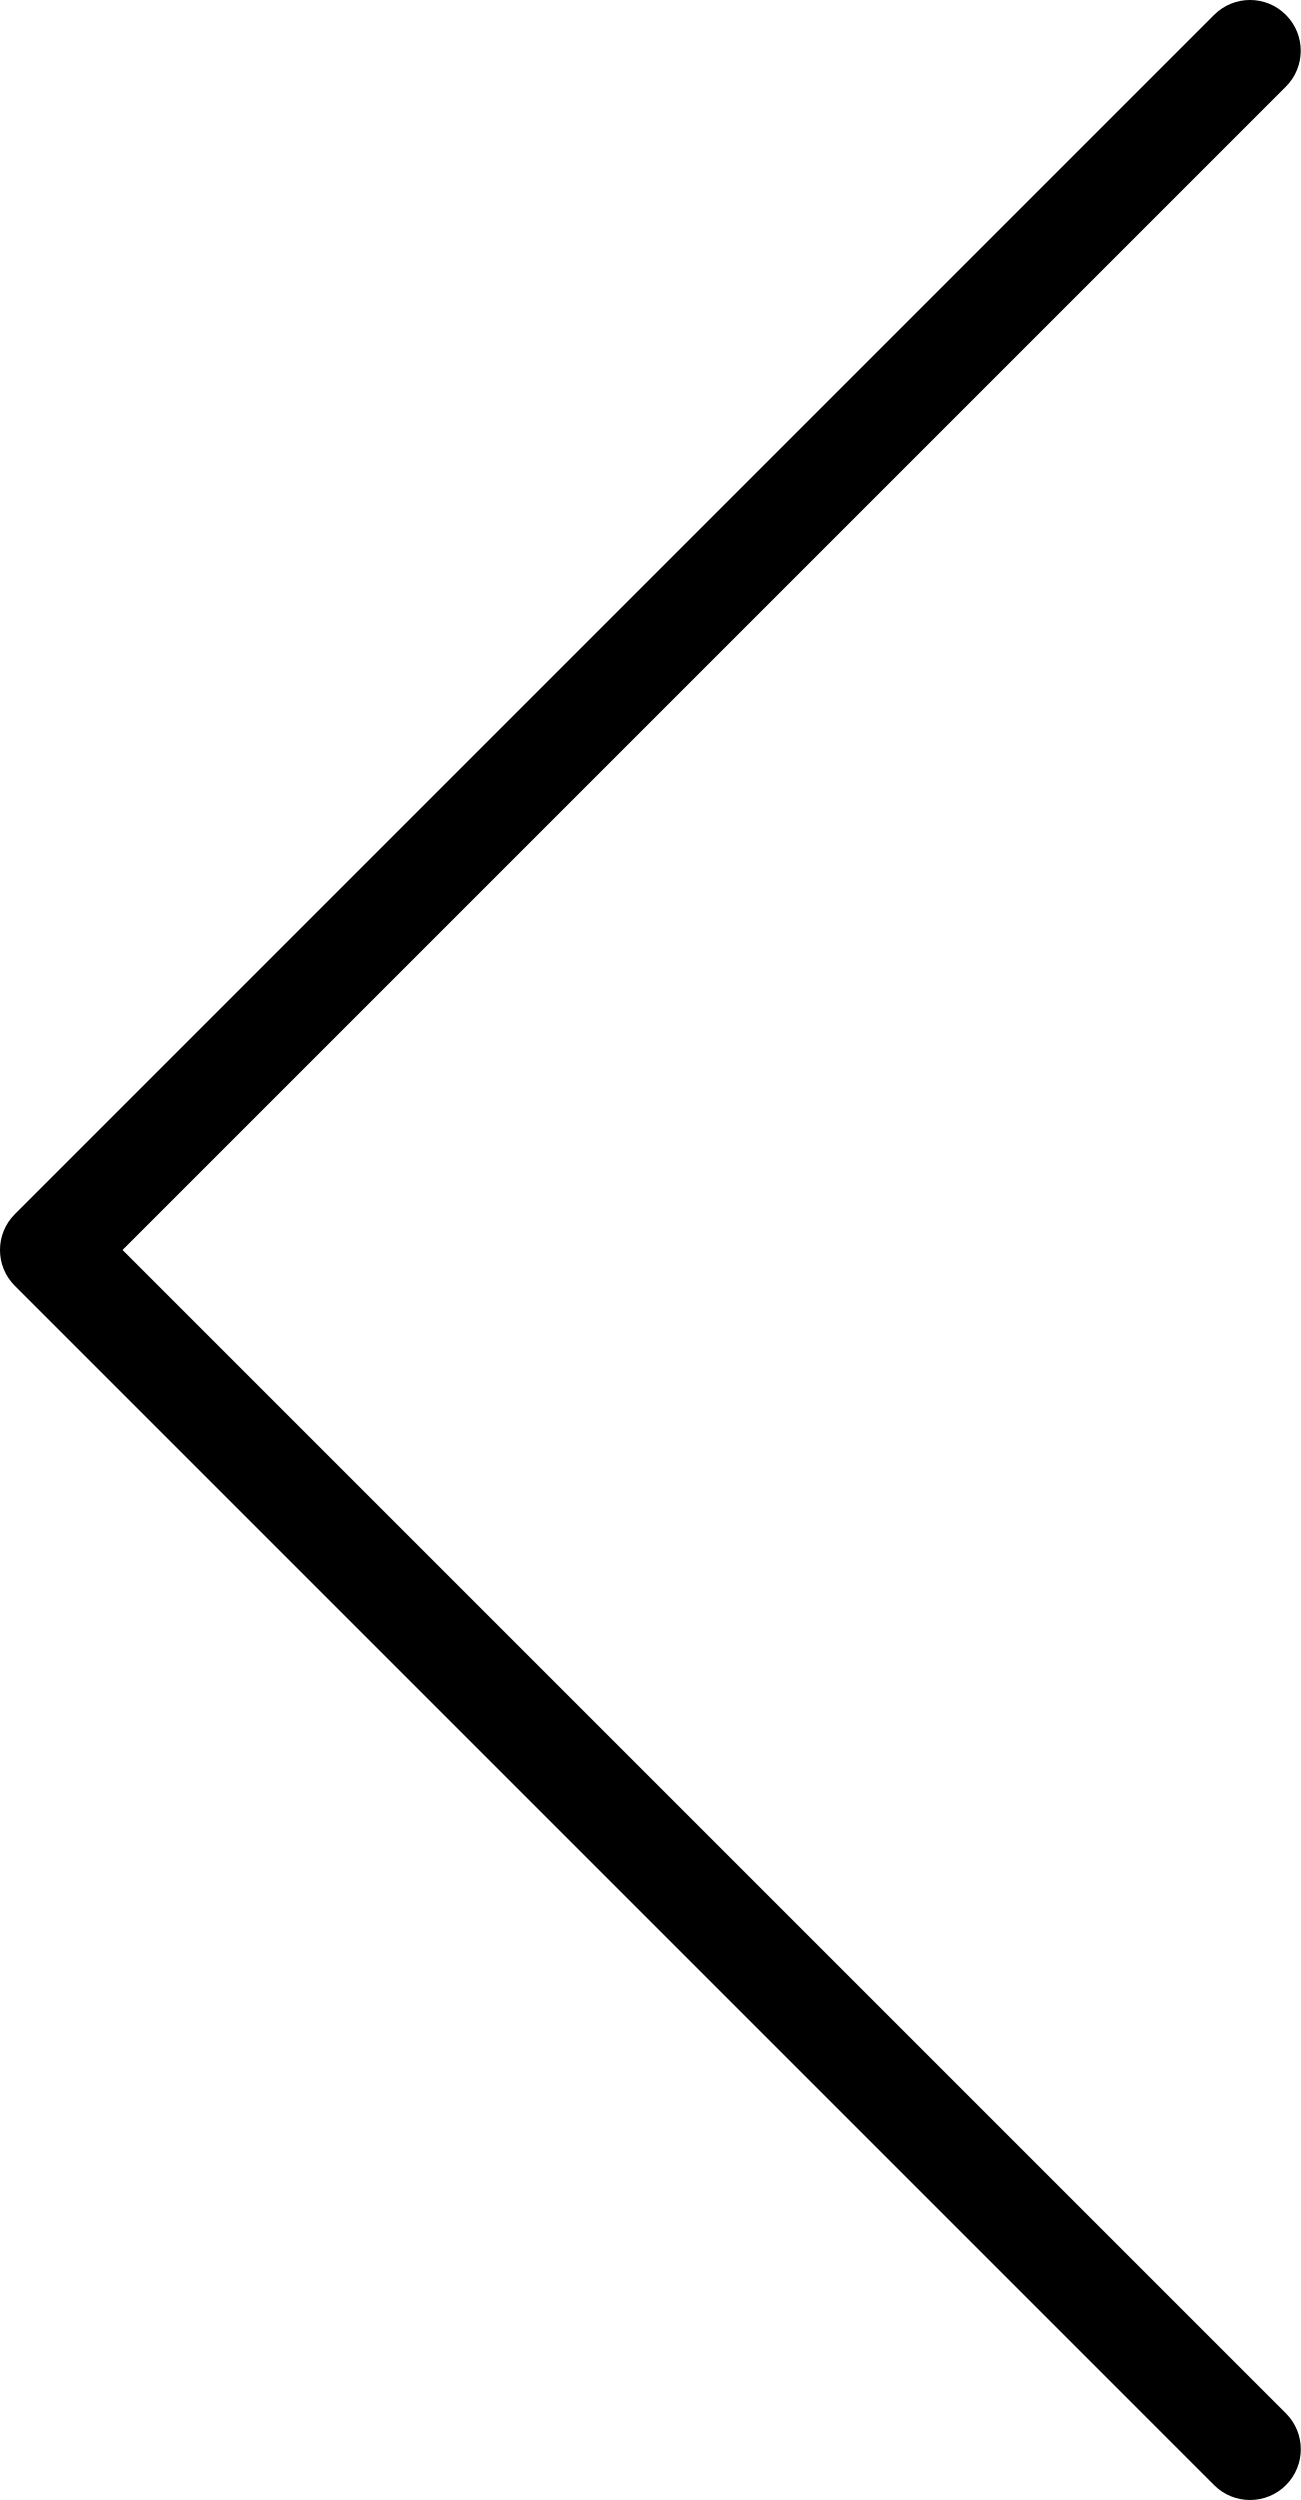
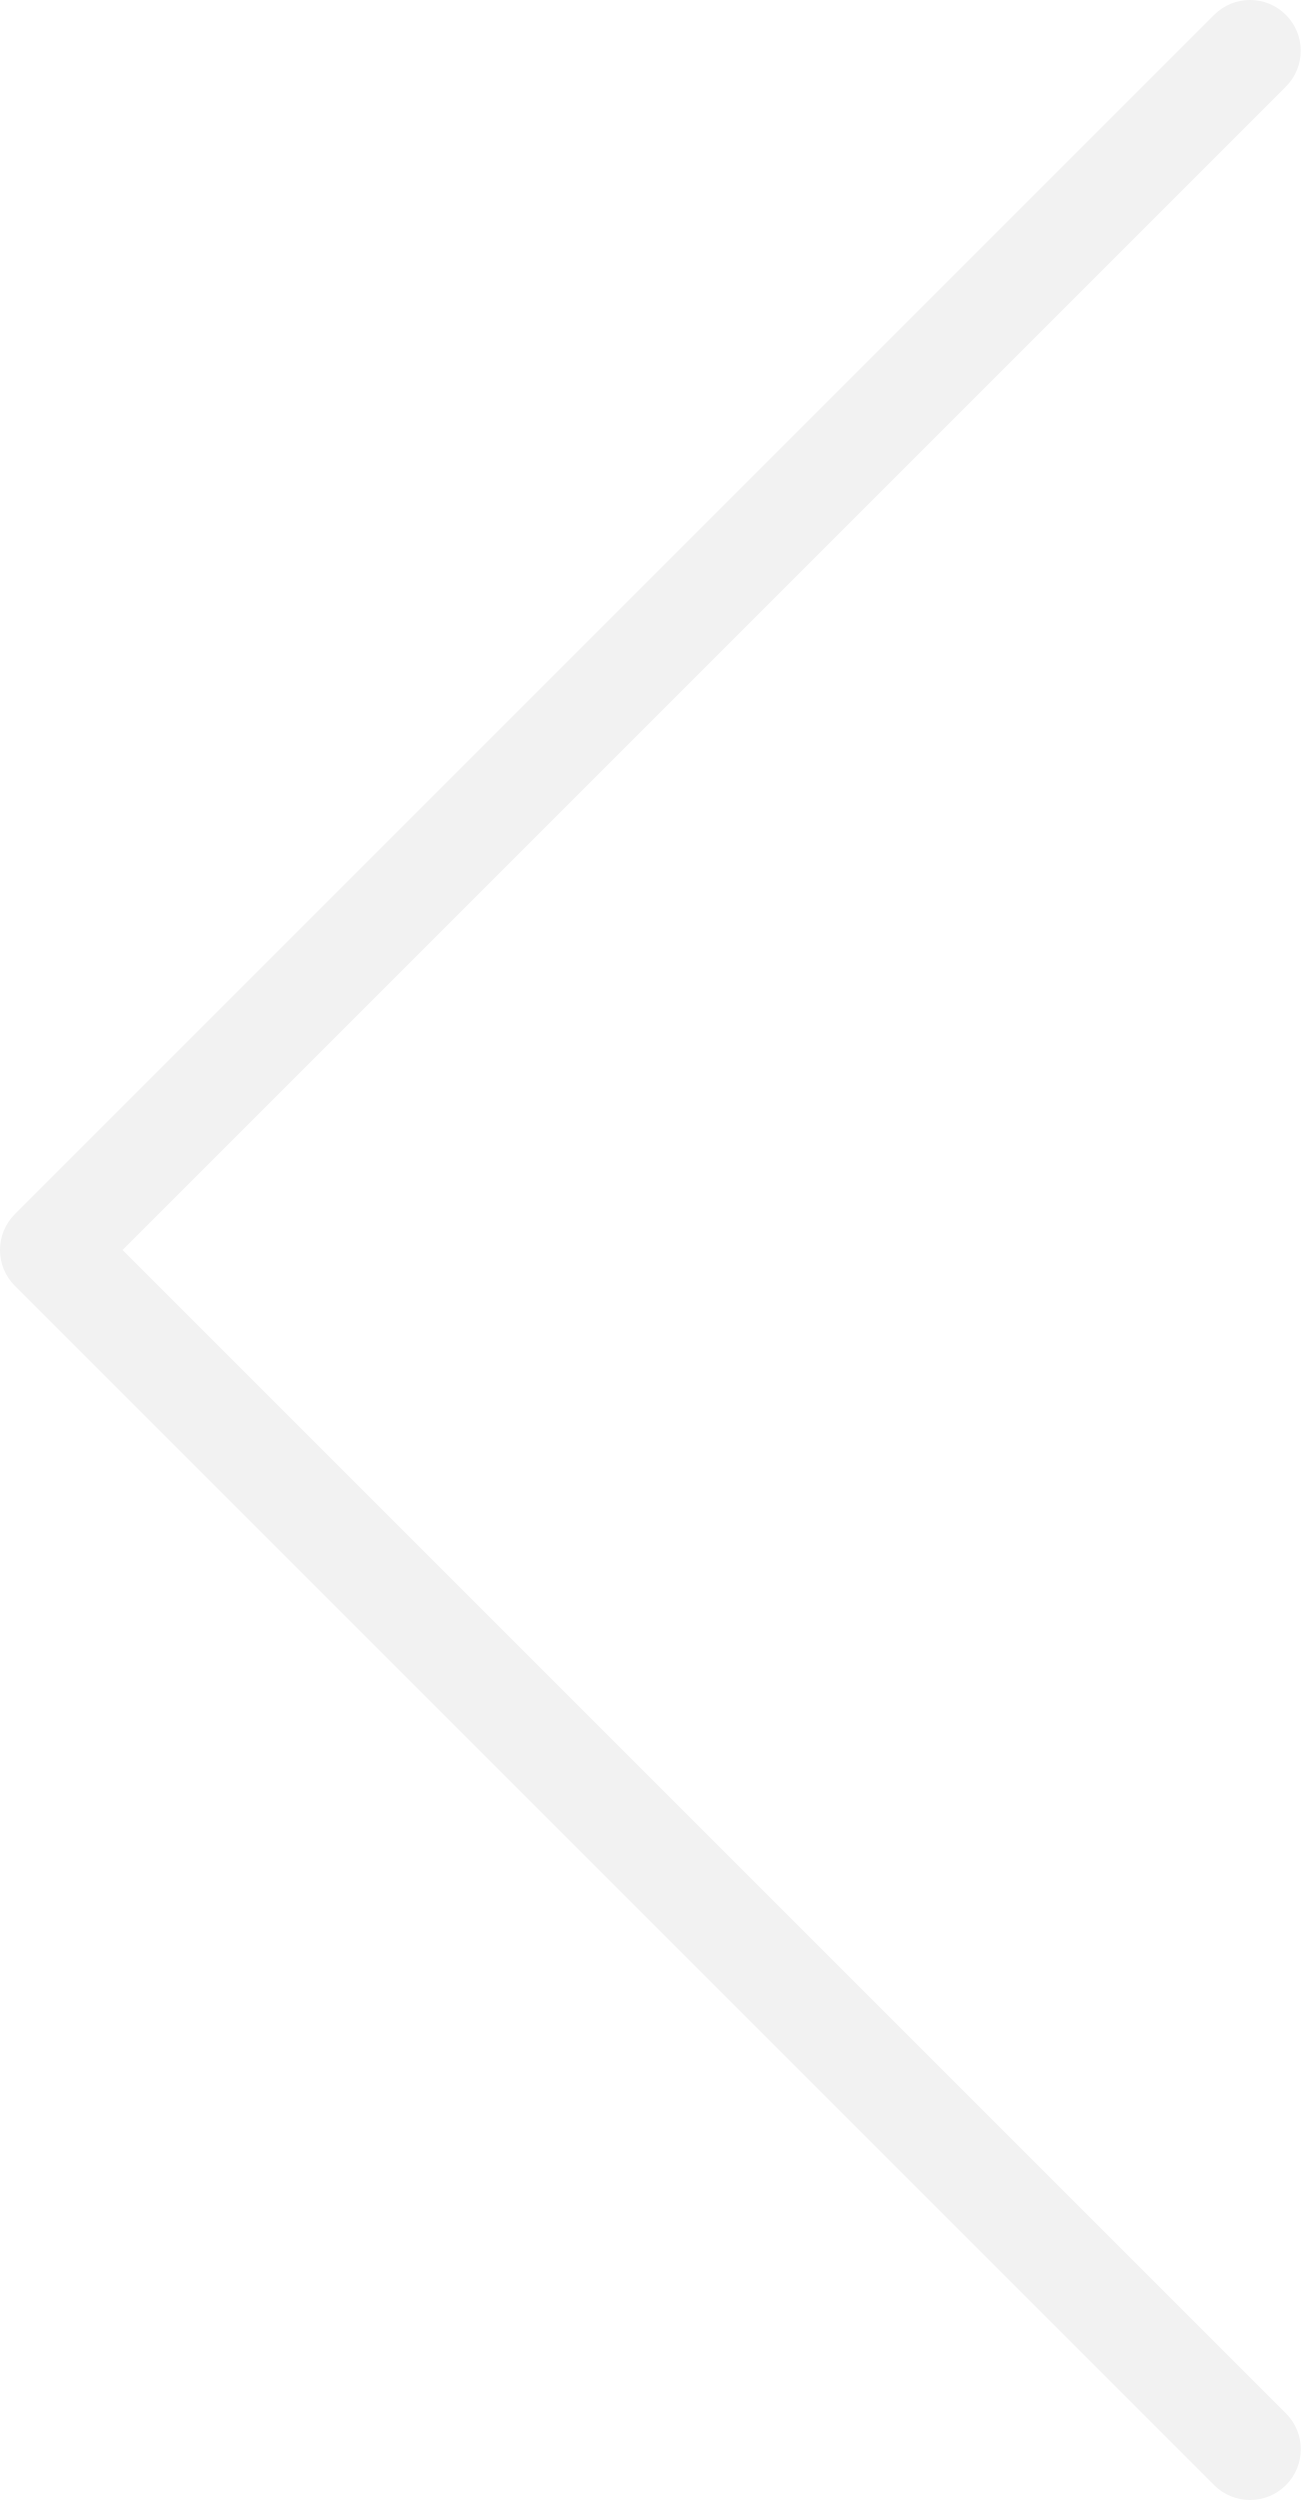
- <svg xmlns="http://www.w3.org/2000/svg" version="1.1" id="Layer_1" x="0px" y="0px" width="21.706px" height="41.719px" viewBox="0 0 21.706 41.719" enable-background="new 0 0 21.706 41.719" xml:space="preserve">
+ <svg xmlns="http://www.w3.org/2000/svg" fill="#f2f2f2" version="1.1" id="Layer_1" x="0px" y="0px" width="21.706px" height="41.719px" viewBox="0 0 21.706 41.719" enable-background="new 0 0 21.706 41.719" xml:space="preserve">
  <path d="M2.045,20.859L21.458,1.446c0.331-0.331,0.331-0.867,0-1.198c-0.33-0.331-0.867-0.331-1.197,0L0.248,20.261 c-0.331,0.33-0.331,0.867,0,1.197l20.013,20.013c0.164,0.165,0.382,0.248,0.599,0.248s0.434-0.083,0.599-0.248 c0.331-0.331,0.331-0.867,0-1.198L2.045,20.859z" />
</svg>
